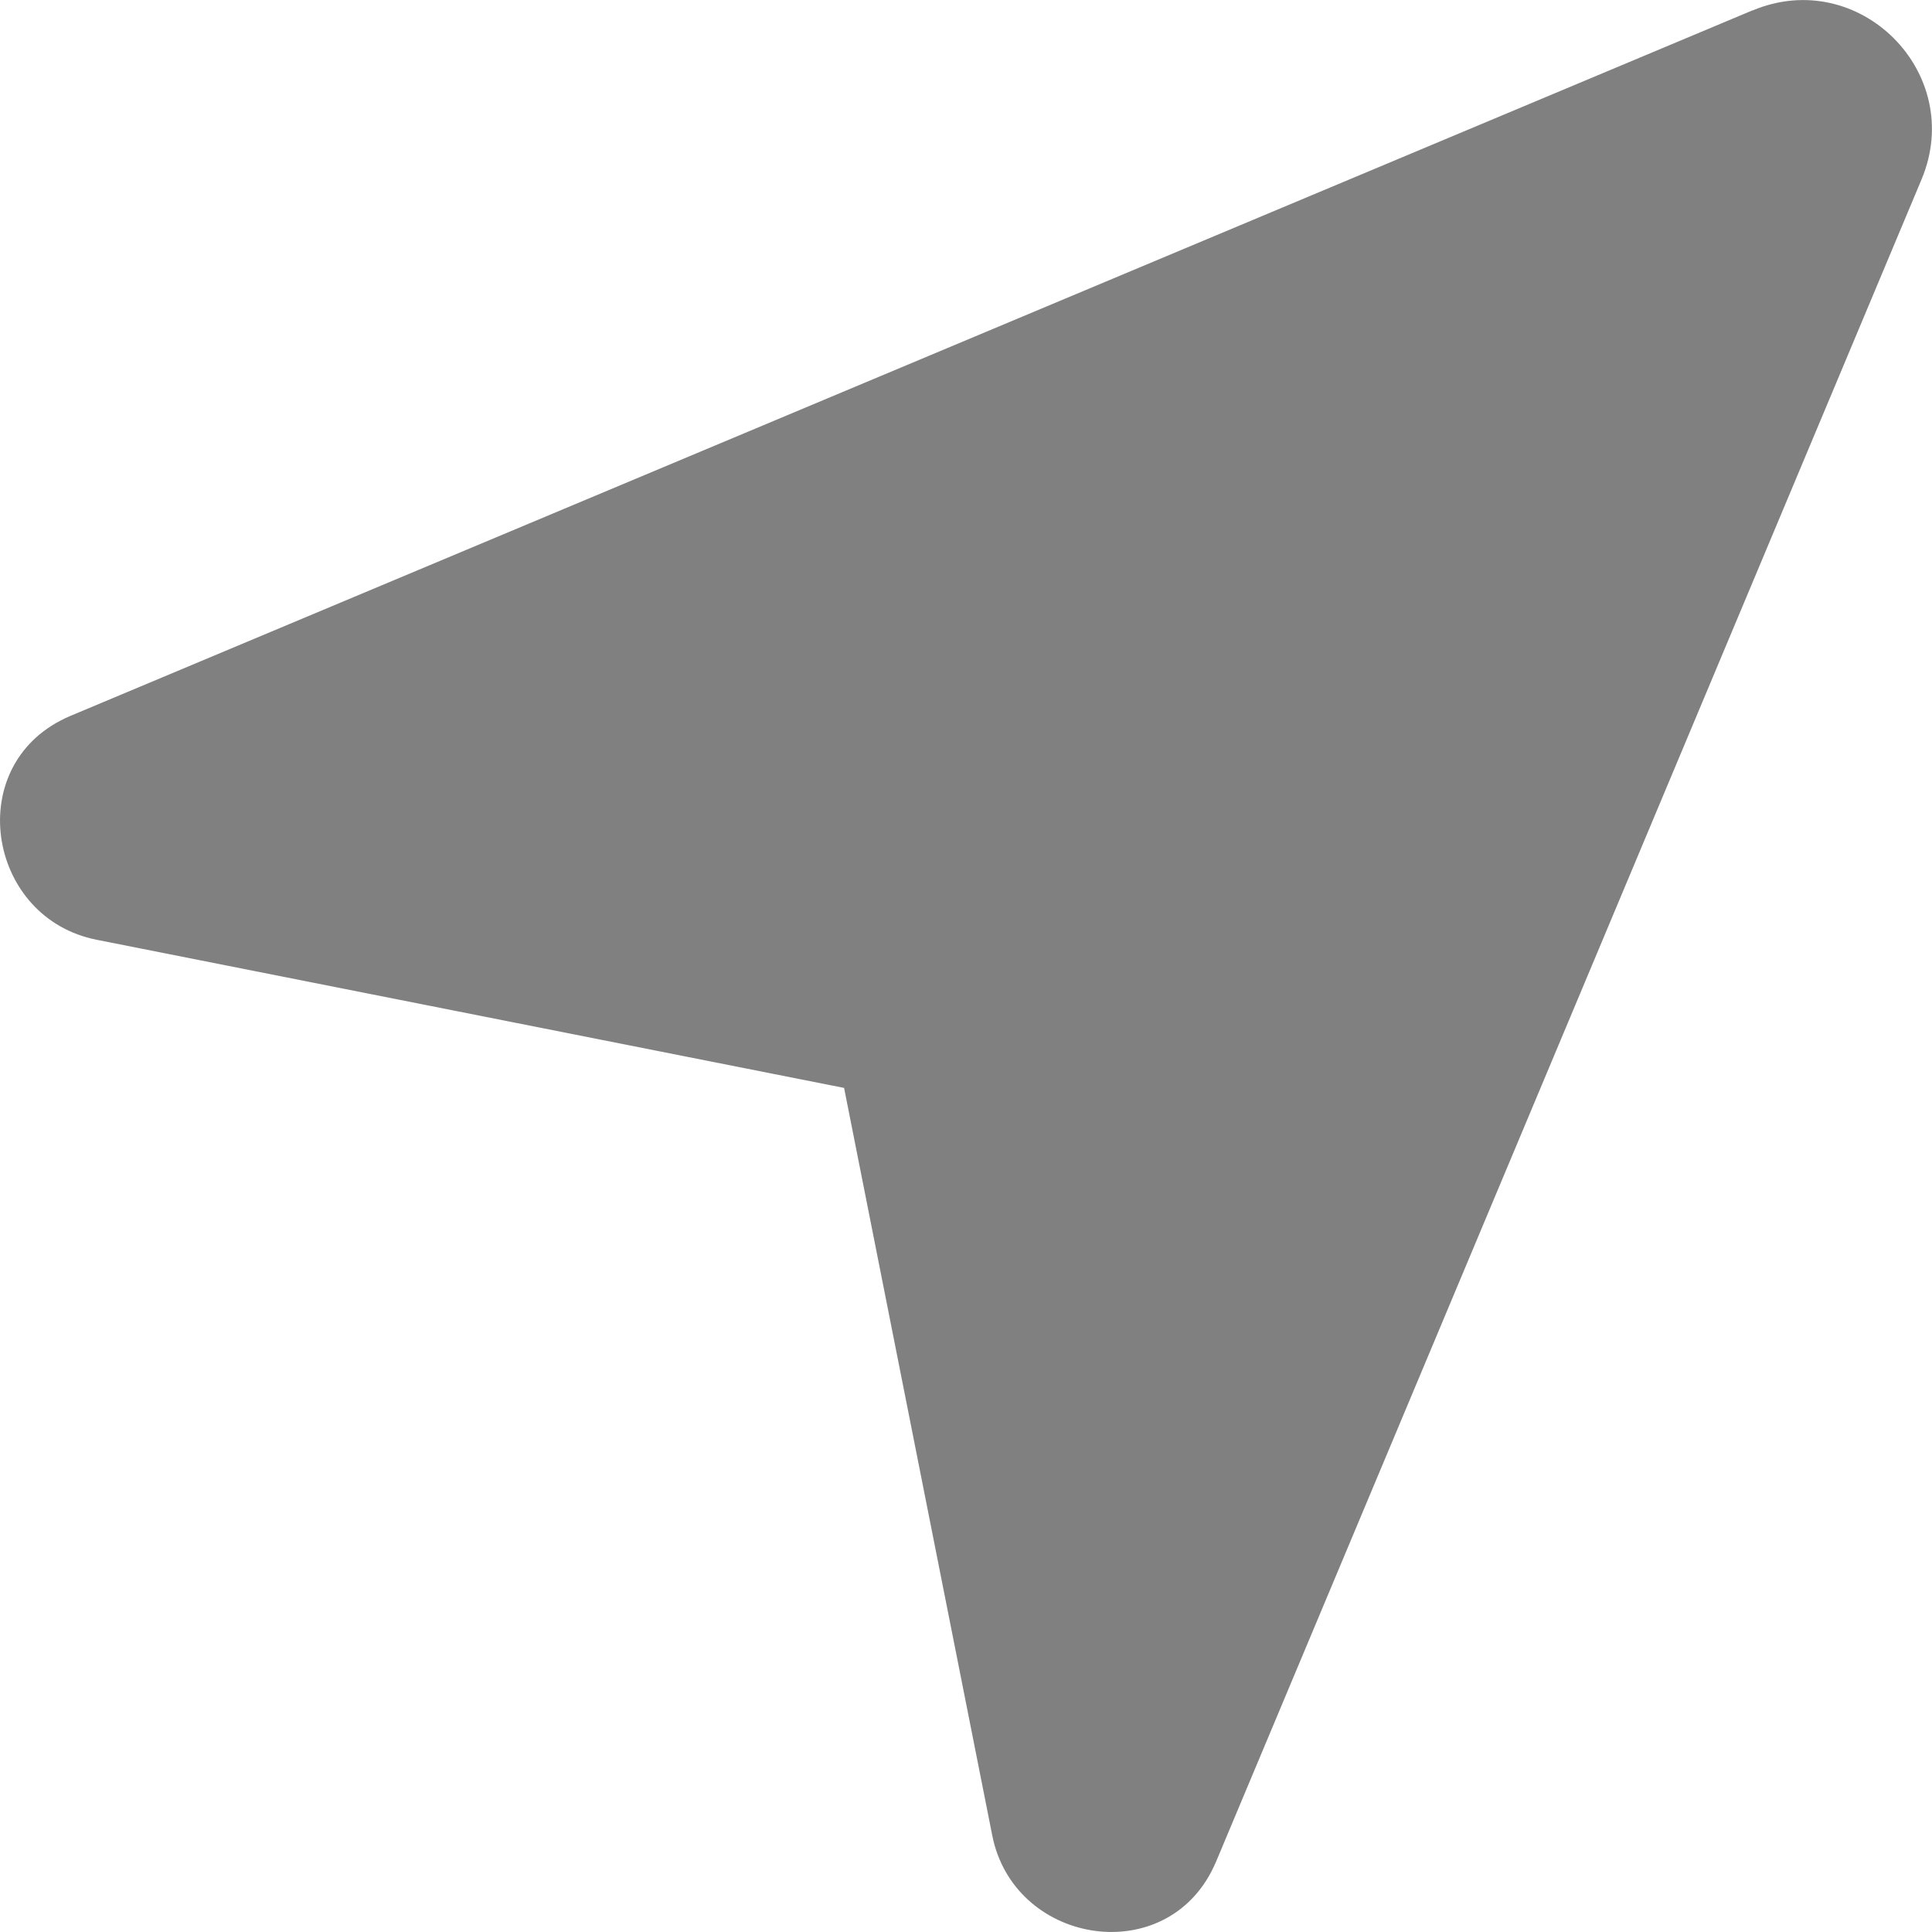
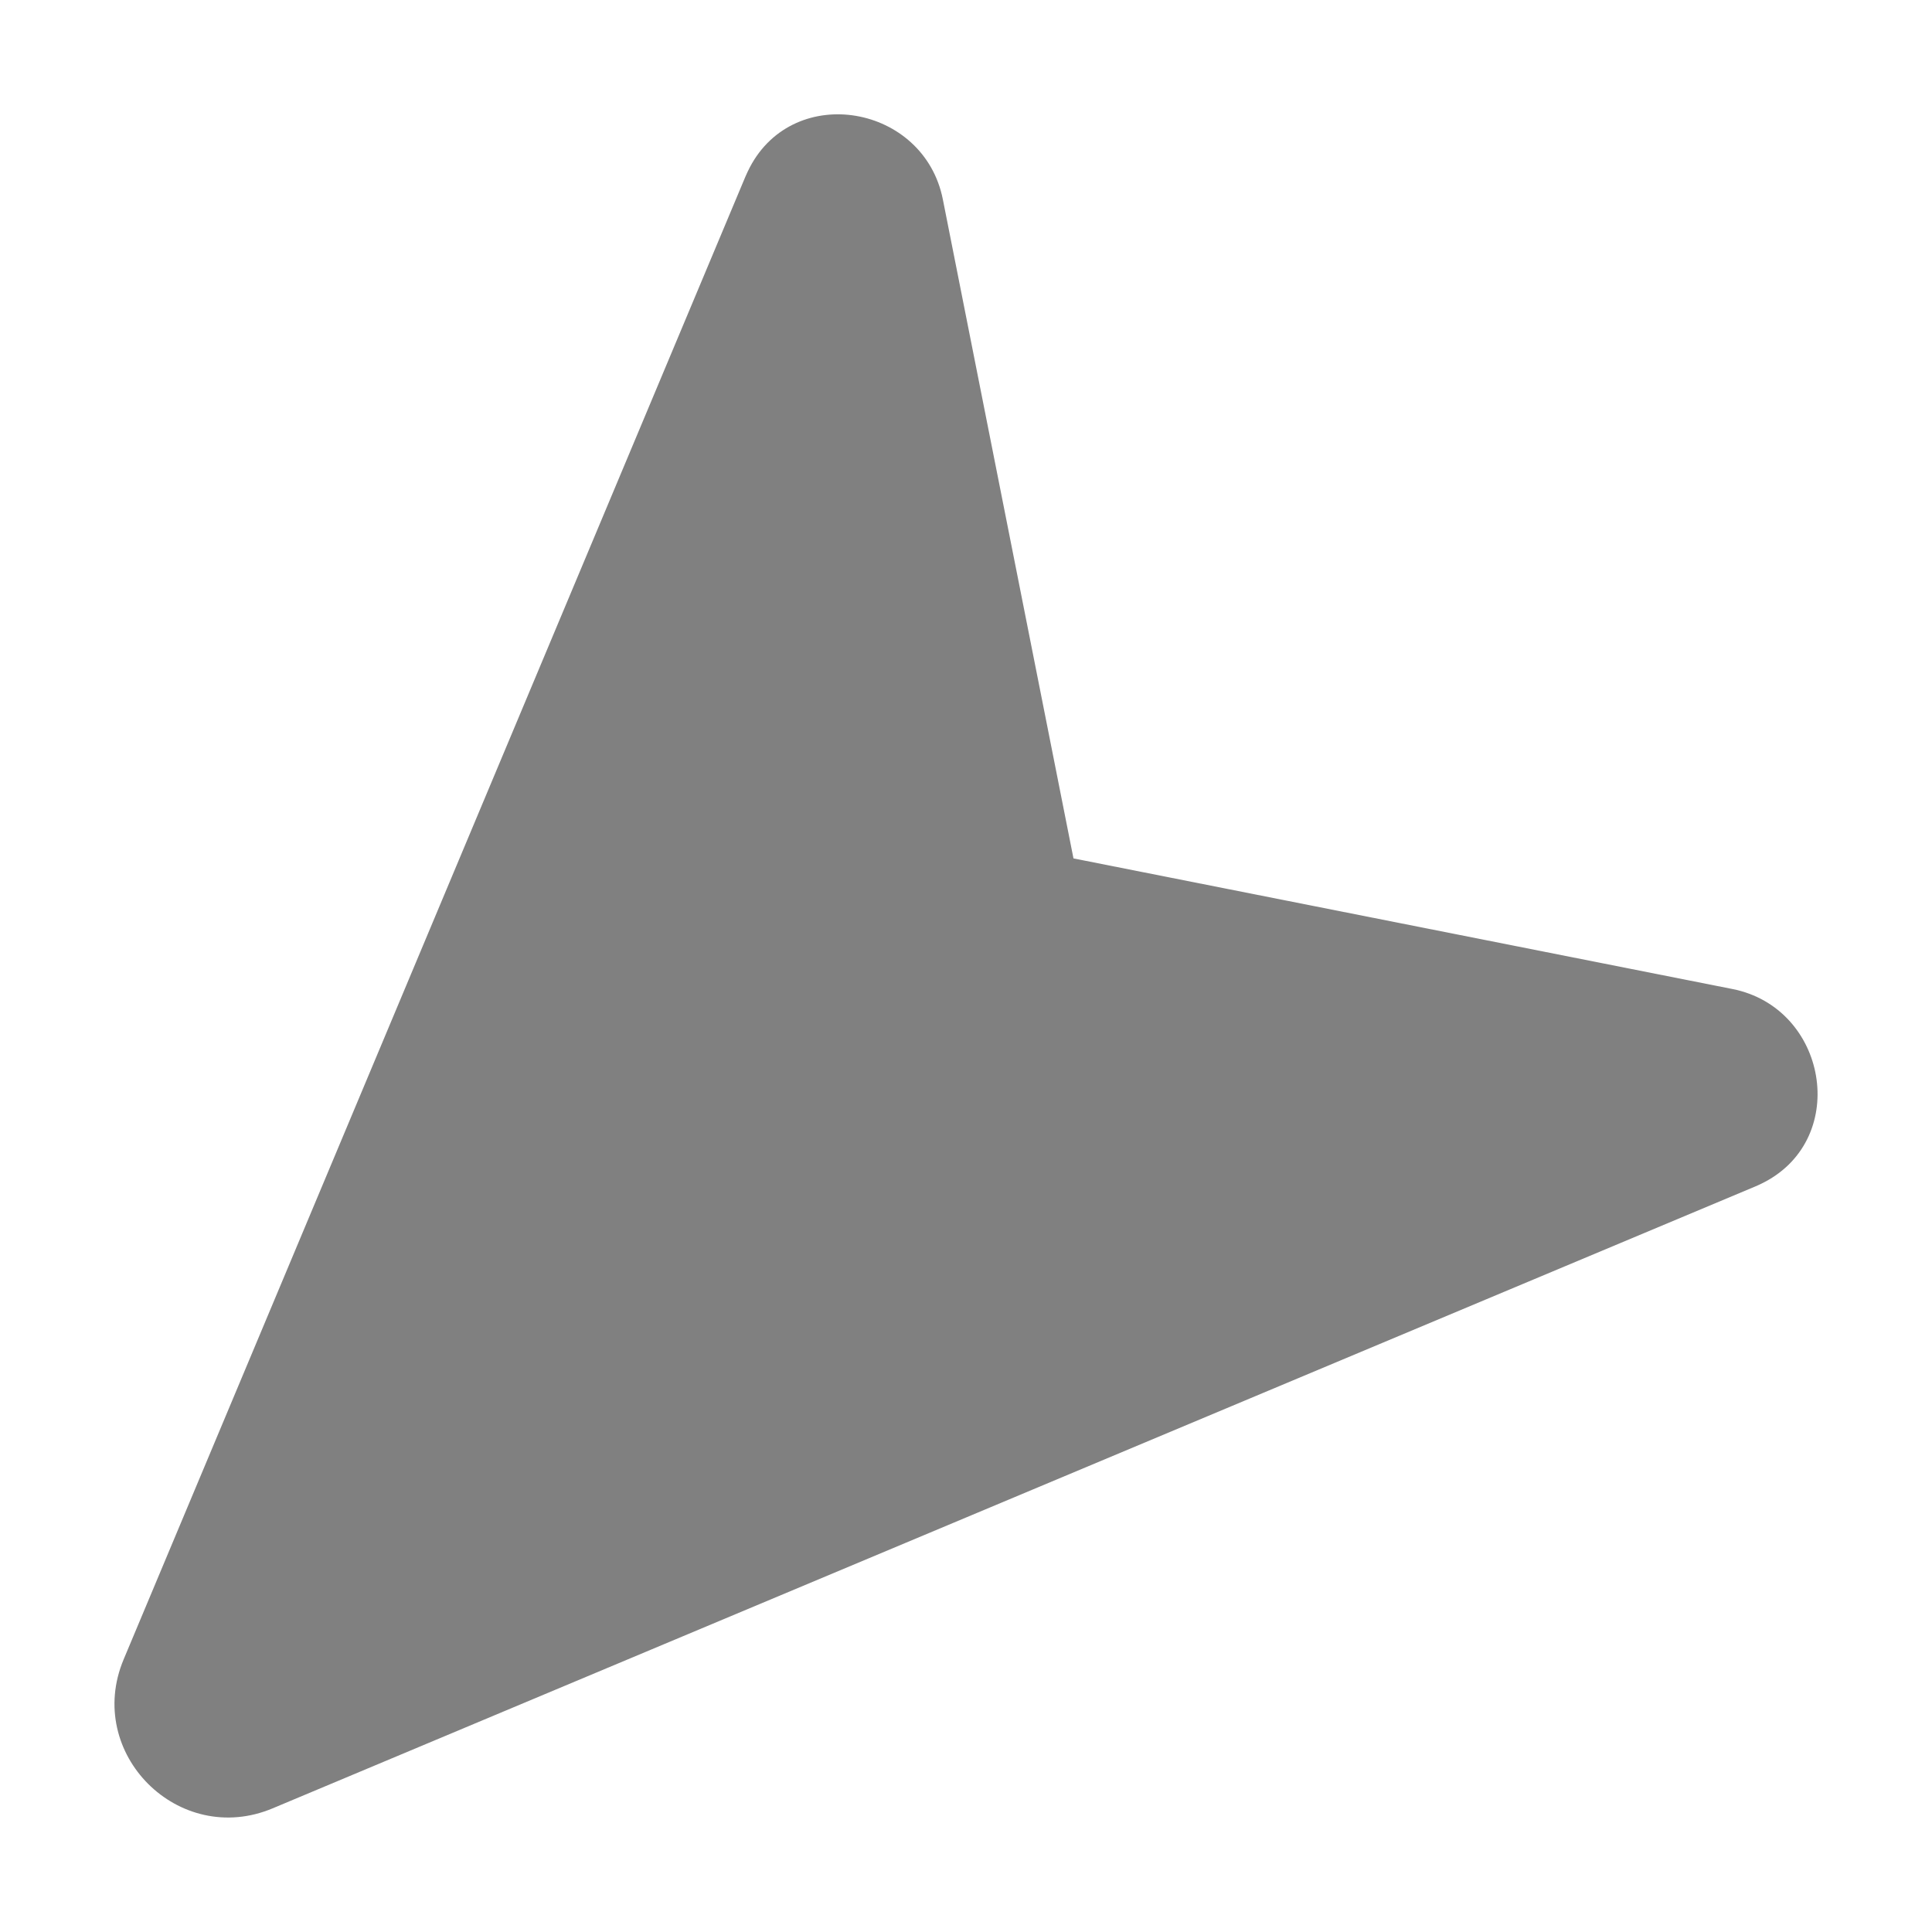
- <svg xmlns="http://www.w3.org/2000/svg" id="Layer_2" data-name="Layer 2" viewBox="0 0 147.22 147.22">
+ <svg xmlns="http://www.w3.org/2000/svg" id="Layer_2" viewBox="0 0 167 167">
  <defs>
-     <style>
-       .cls-1 {
-         fill: gray;
-       }
-     </style>
+     <style>.cls-1{fill:gray;}.cls-2{fill:none;}</style>
  </defs>
-   <g id="Layer_2-2" data-name="Layer 2">
-     <path class="cls-1" d="m133.54.79L5.37,54.55c-.27.11-.53.24-.78.37-7.39,3.87-5.41,15.07,2.77,16.69l56.96,11.29,11.29,56.96c1.62,8.18,12.82,10.16,16.69,2.77.13-.25.25-.51.37-.78L146.42,13.68c3.41-8.13-4.76-16.29-12.88-12.88Z" />
+   <g id="Layer_3">
+     <path class="cls-1" d="m23.57,156.31l128.17-53.76c.27-.11.53-.24.78-.37,7.39-3.87,5.41-15.07-2.77-16.69l-56.96-11.29-11.29-56.96c-1.62-8.18-12.82-10.16-16.69-2.77-.13.25-.25.51-.37.78L10.69,143.43c-3.41,8.13,4.76,16.29,12.88,12.88Z" />
+     <rect class="cls-2" width="167" height="167" />
  </g>
</svg>
